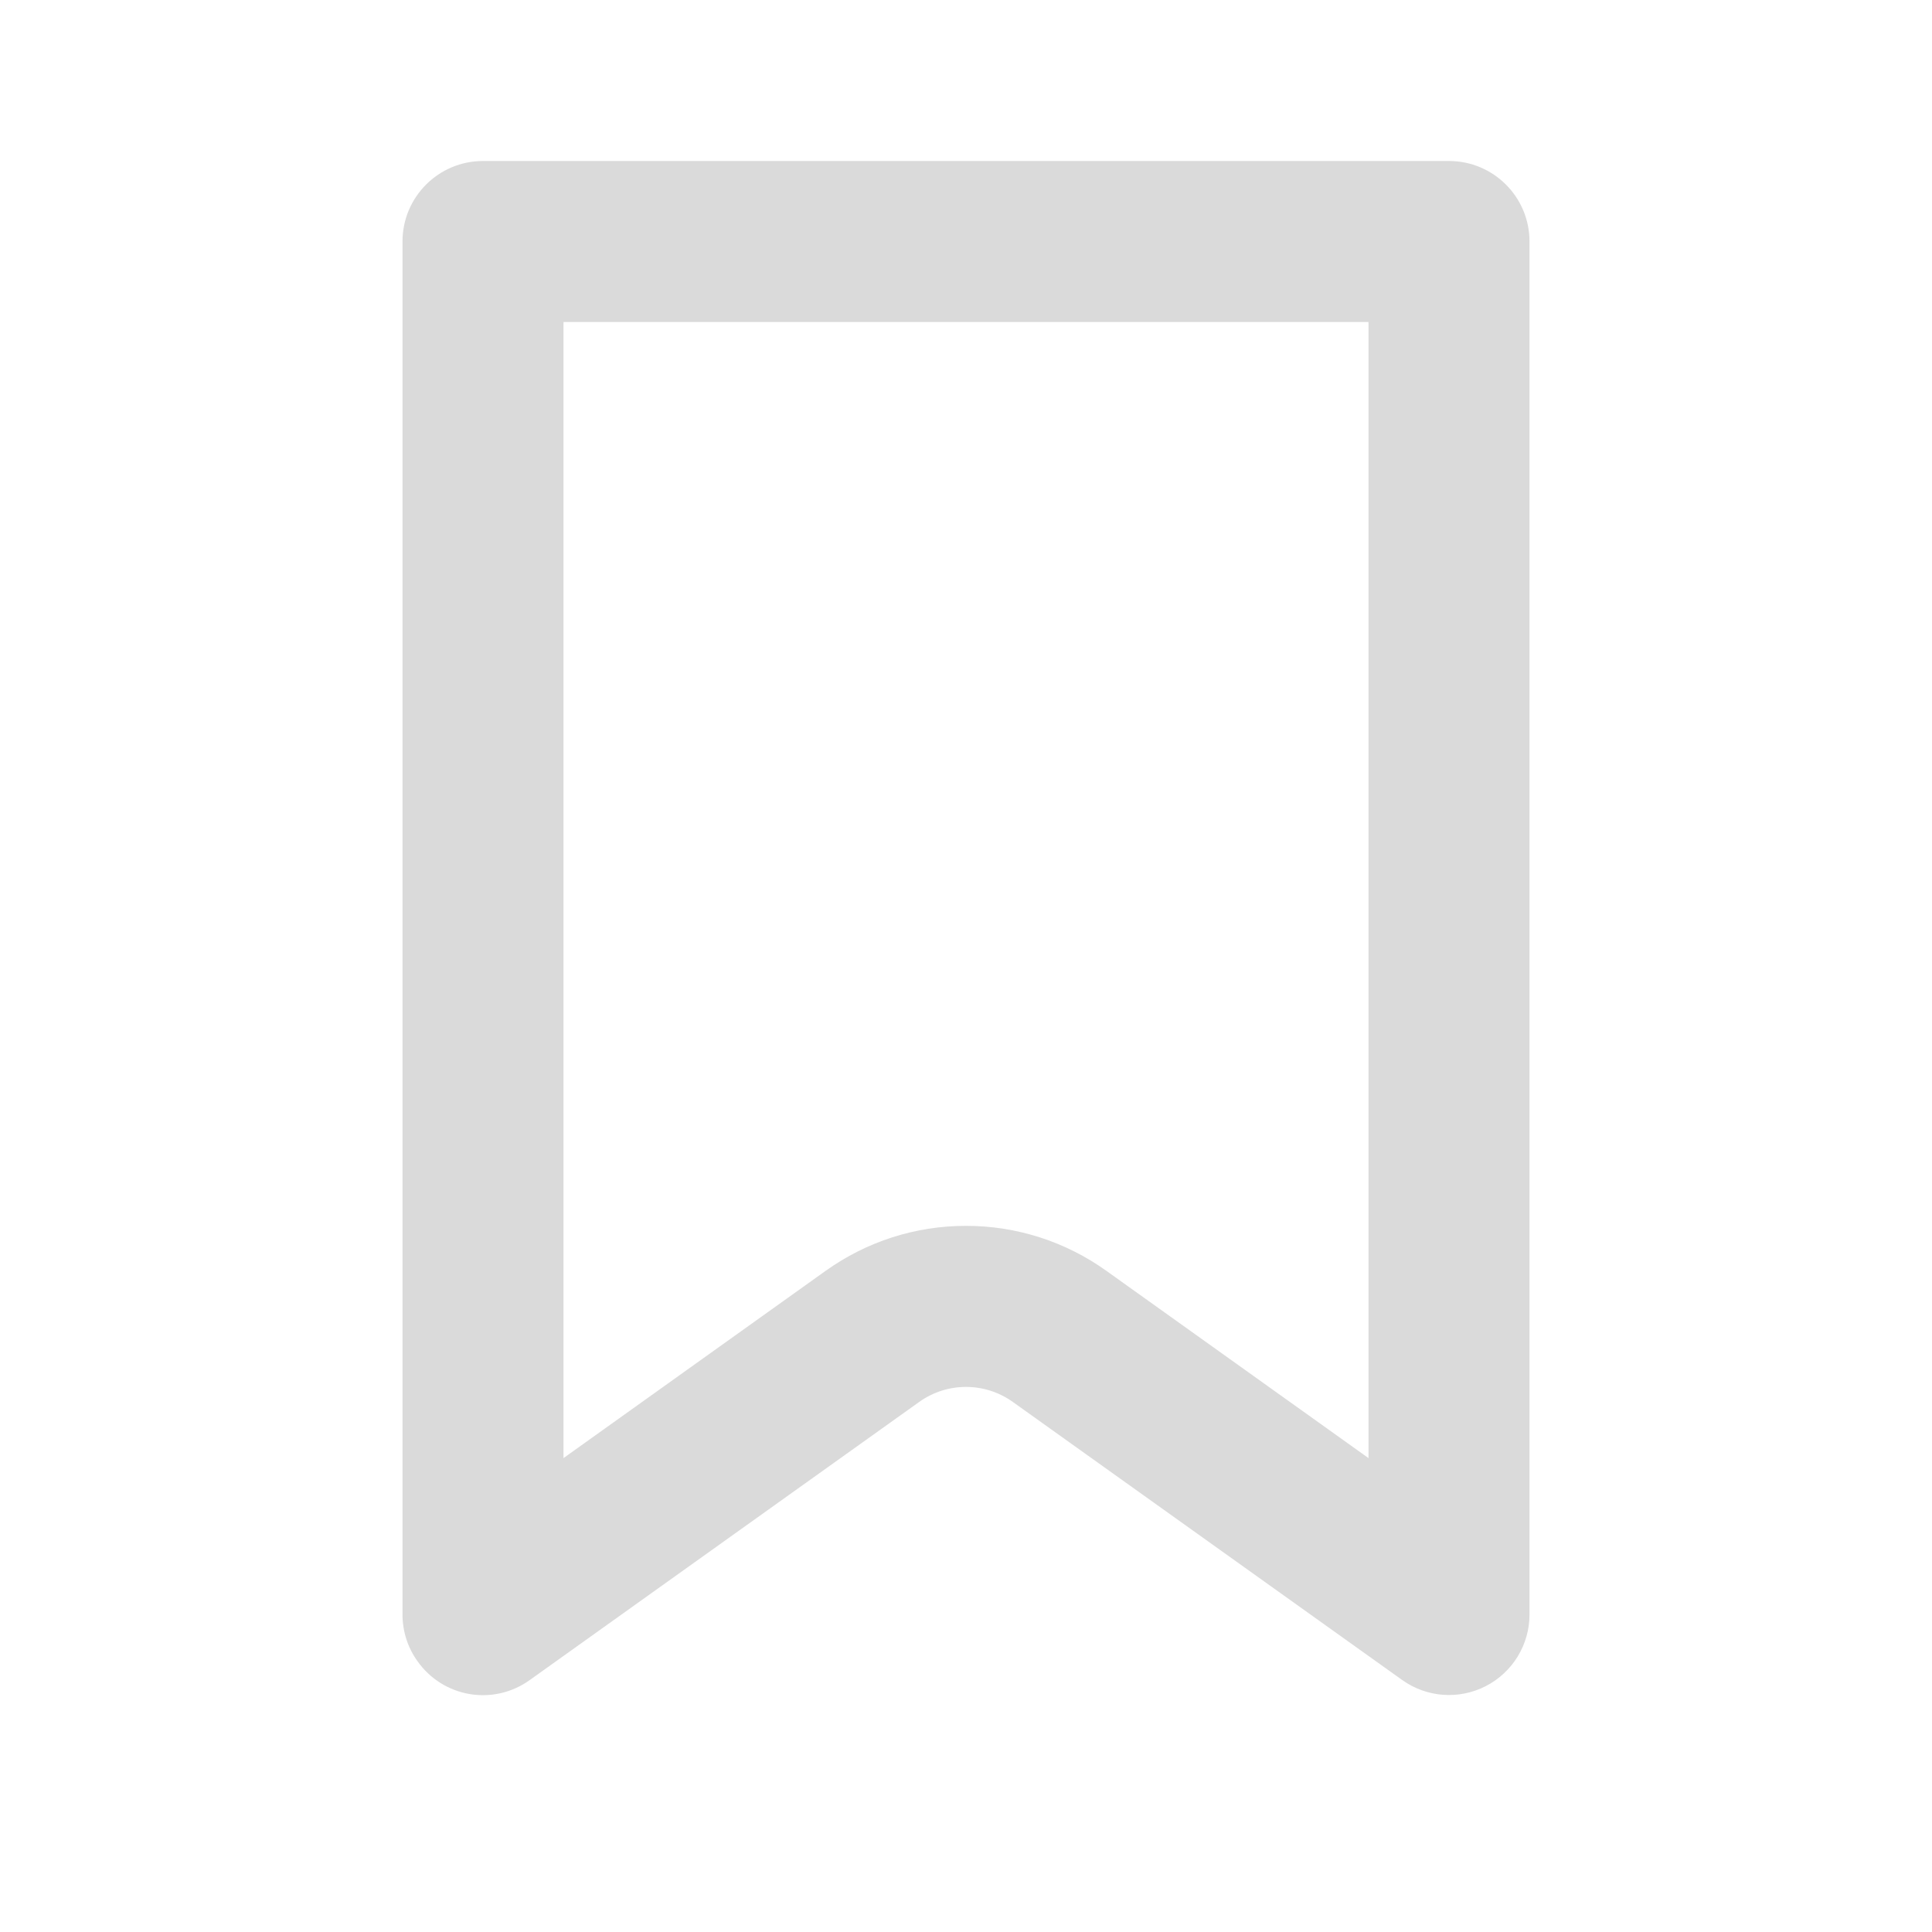
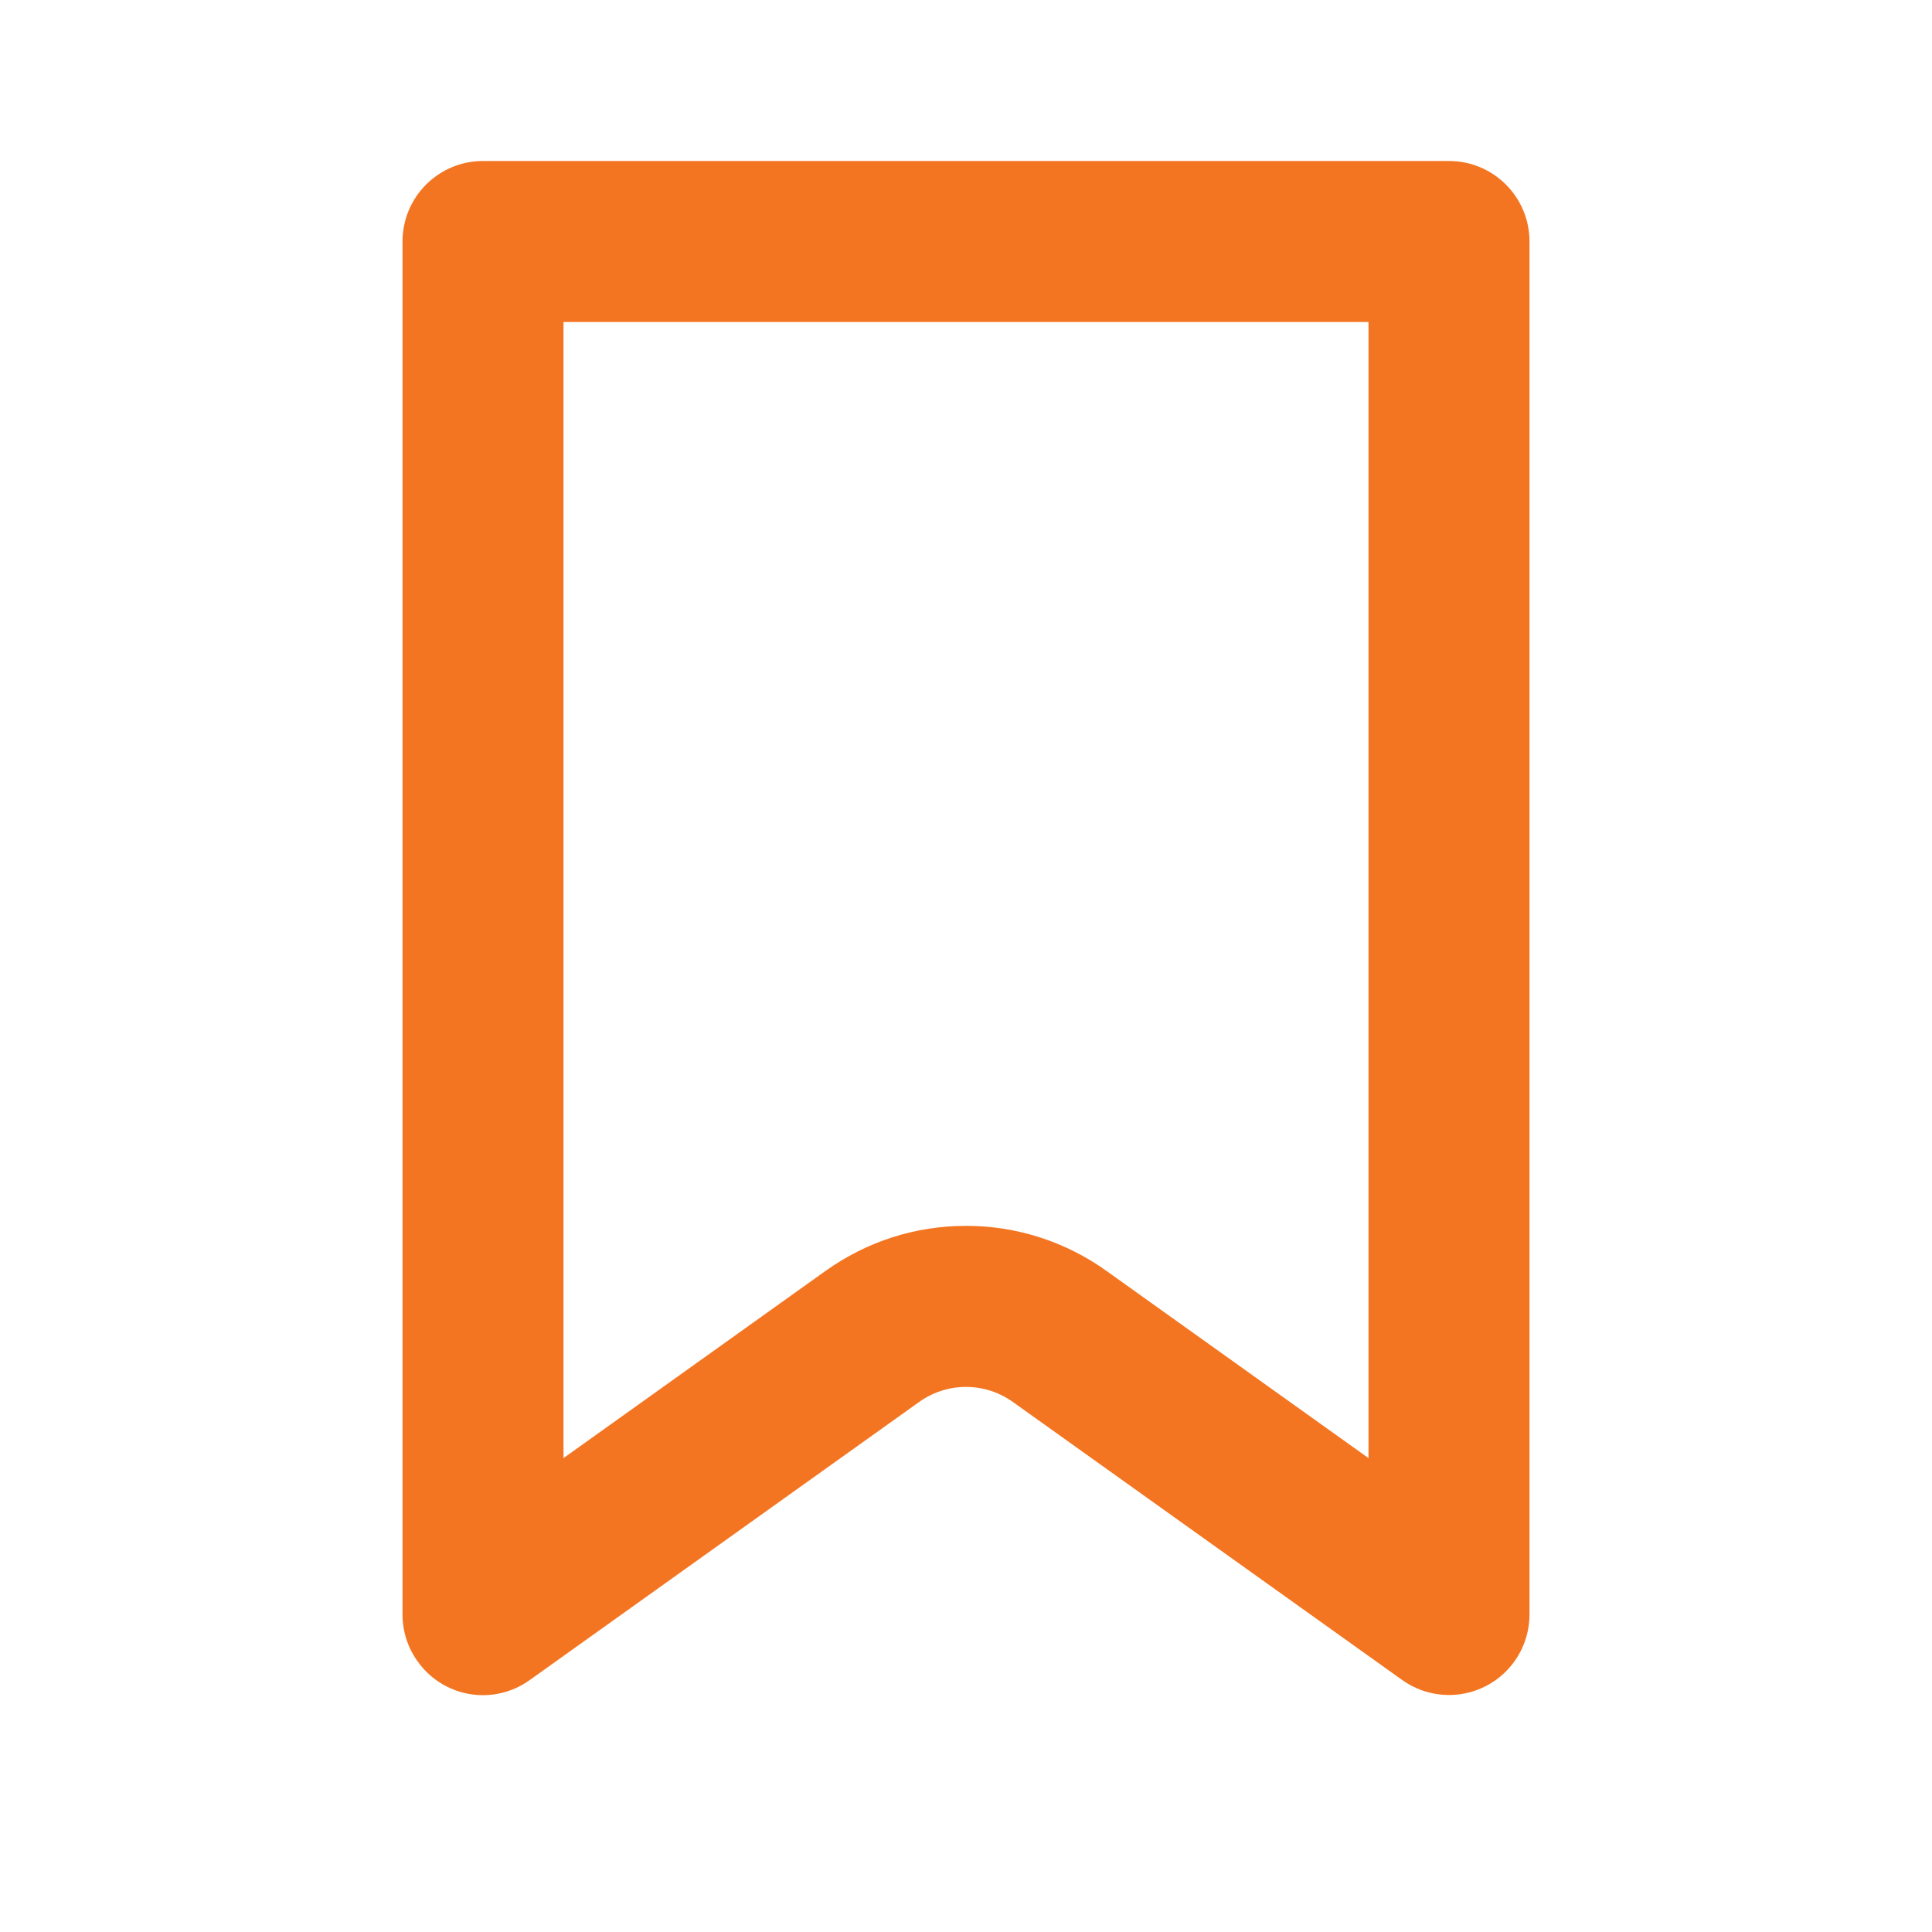
- <svg xmlns="http://www.w3.org/2000/svg" class="header-svg-icon" viewBox="0 0 24 24" data-t="watchlist-svg" aria-labelledby="watchlist-svg" aria-hidden="false" role="img" width="24" height="24">
-   <path d="M17 18.113l-3.256-2.326A2.989 2.989 0 0 0 12 15.228c-.629 0-1.232.194-1.744.559L7 18.113V4h10v14.113zM18 2H6a1 1 0 0 0-1 1v17.056c0 .209.065.412.187.581a.994.994 0 0 0 1.394.233l4.838-3.455a1 1 0 0 1 1.162 0l4.838 3.455A1 1 0 0 0 19 20.056V3a1 1 0 0 0-1-1z" fill="#DADADA" />
+ <svg xmlns="http://www.w3.org/2000/svg" class="" viewBox="0 0 24 24" data-t="watchlist-svg" aria-labelledby="watchlist-svg" aria-hidden="false" role="img" width="48" height="48">
+   <path d="M17 18.113l-3.256-2.326A2.989 2.989 0 0 0 12 15.228c-.629 0-1.232.194-1.744.559L7 18.113V4h10v14.113zM18 2H6a1 1 0 0 0-1 1v17.056c0 .209.065.412.187.581a.994.994 0 0 0 1.394.233l4.838-3.455a1 1 0 0 1 1.162 0l4.838 3.455A1 1 0 0 0 19 20.056V3a1 1 0 0 0-1-1z" fill="#F47521" />
</svg>
